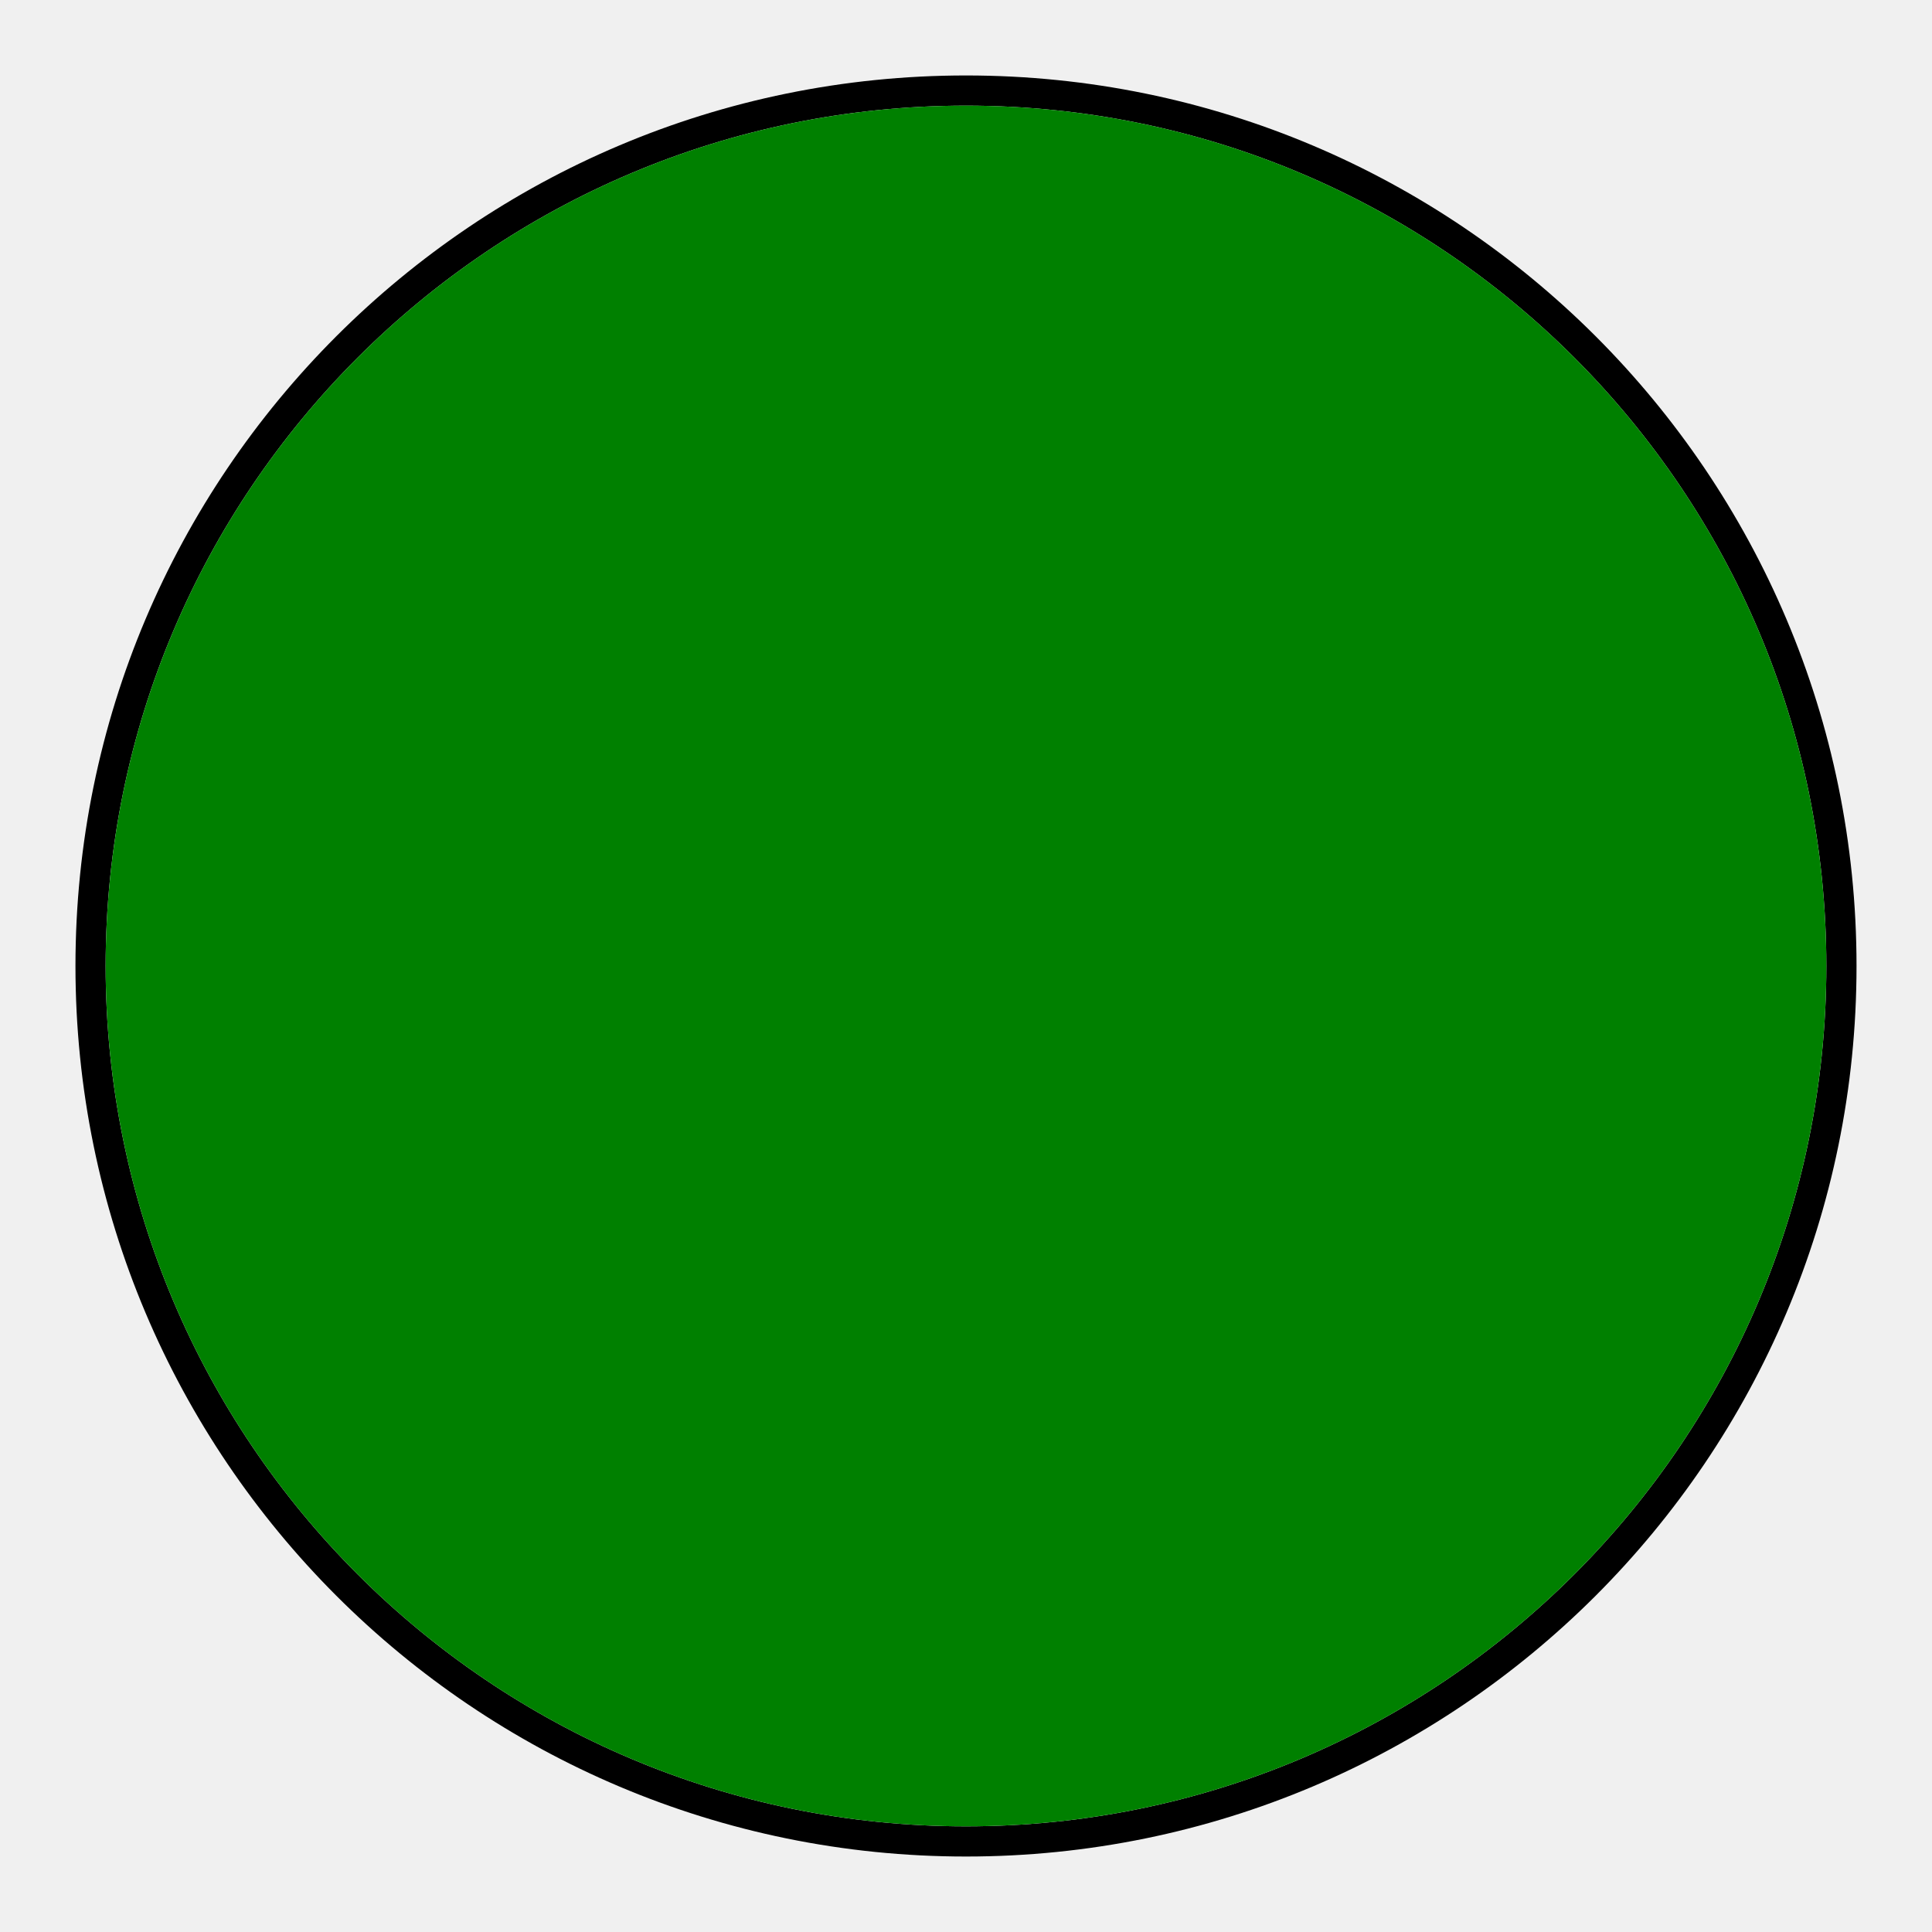
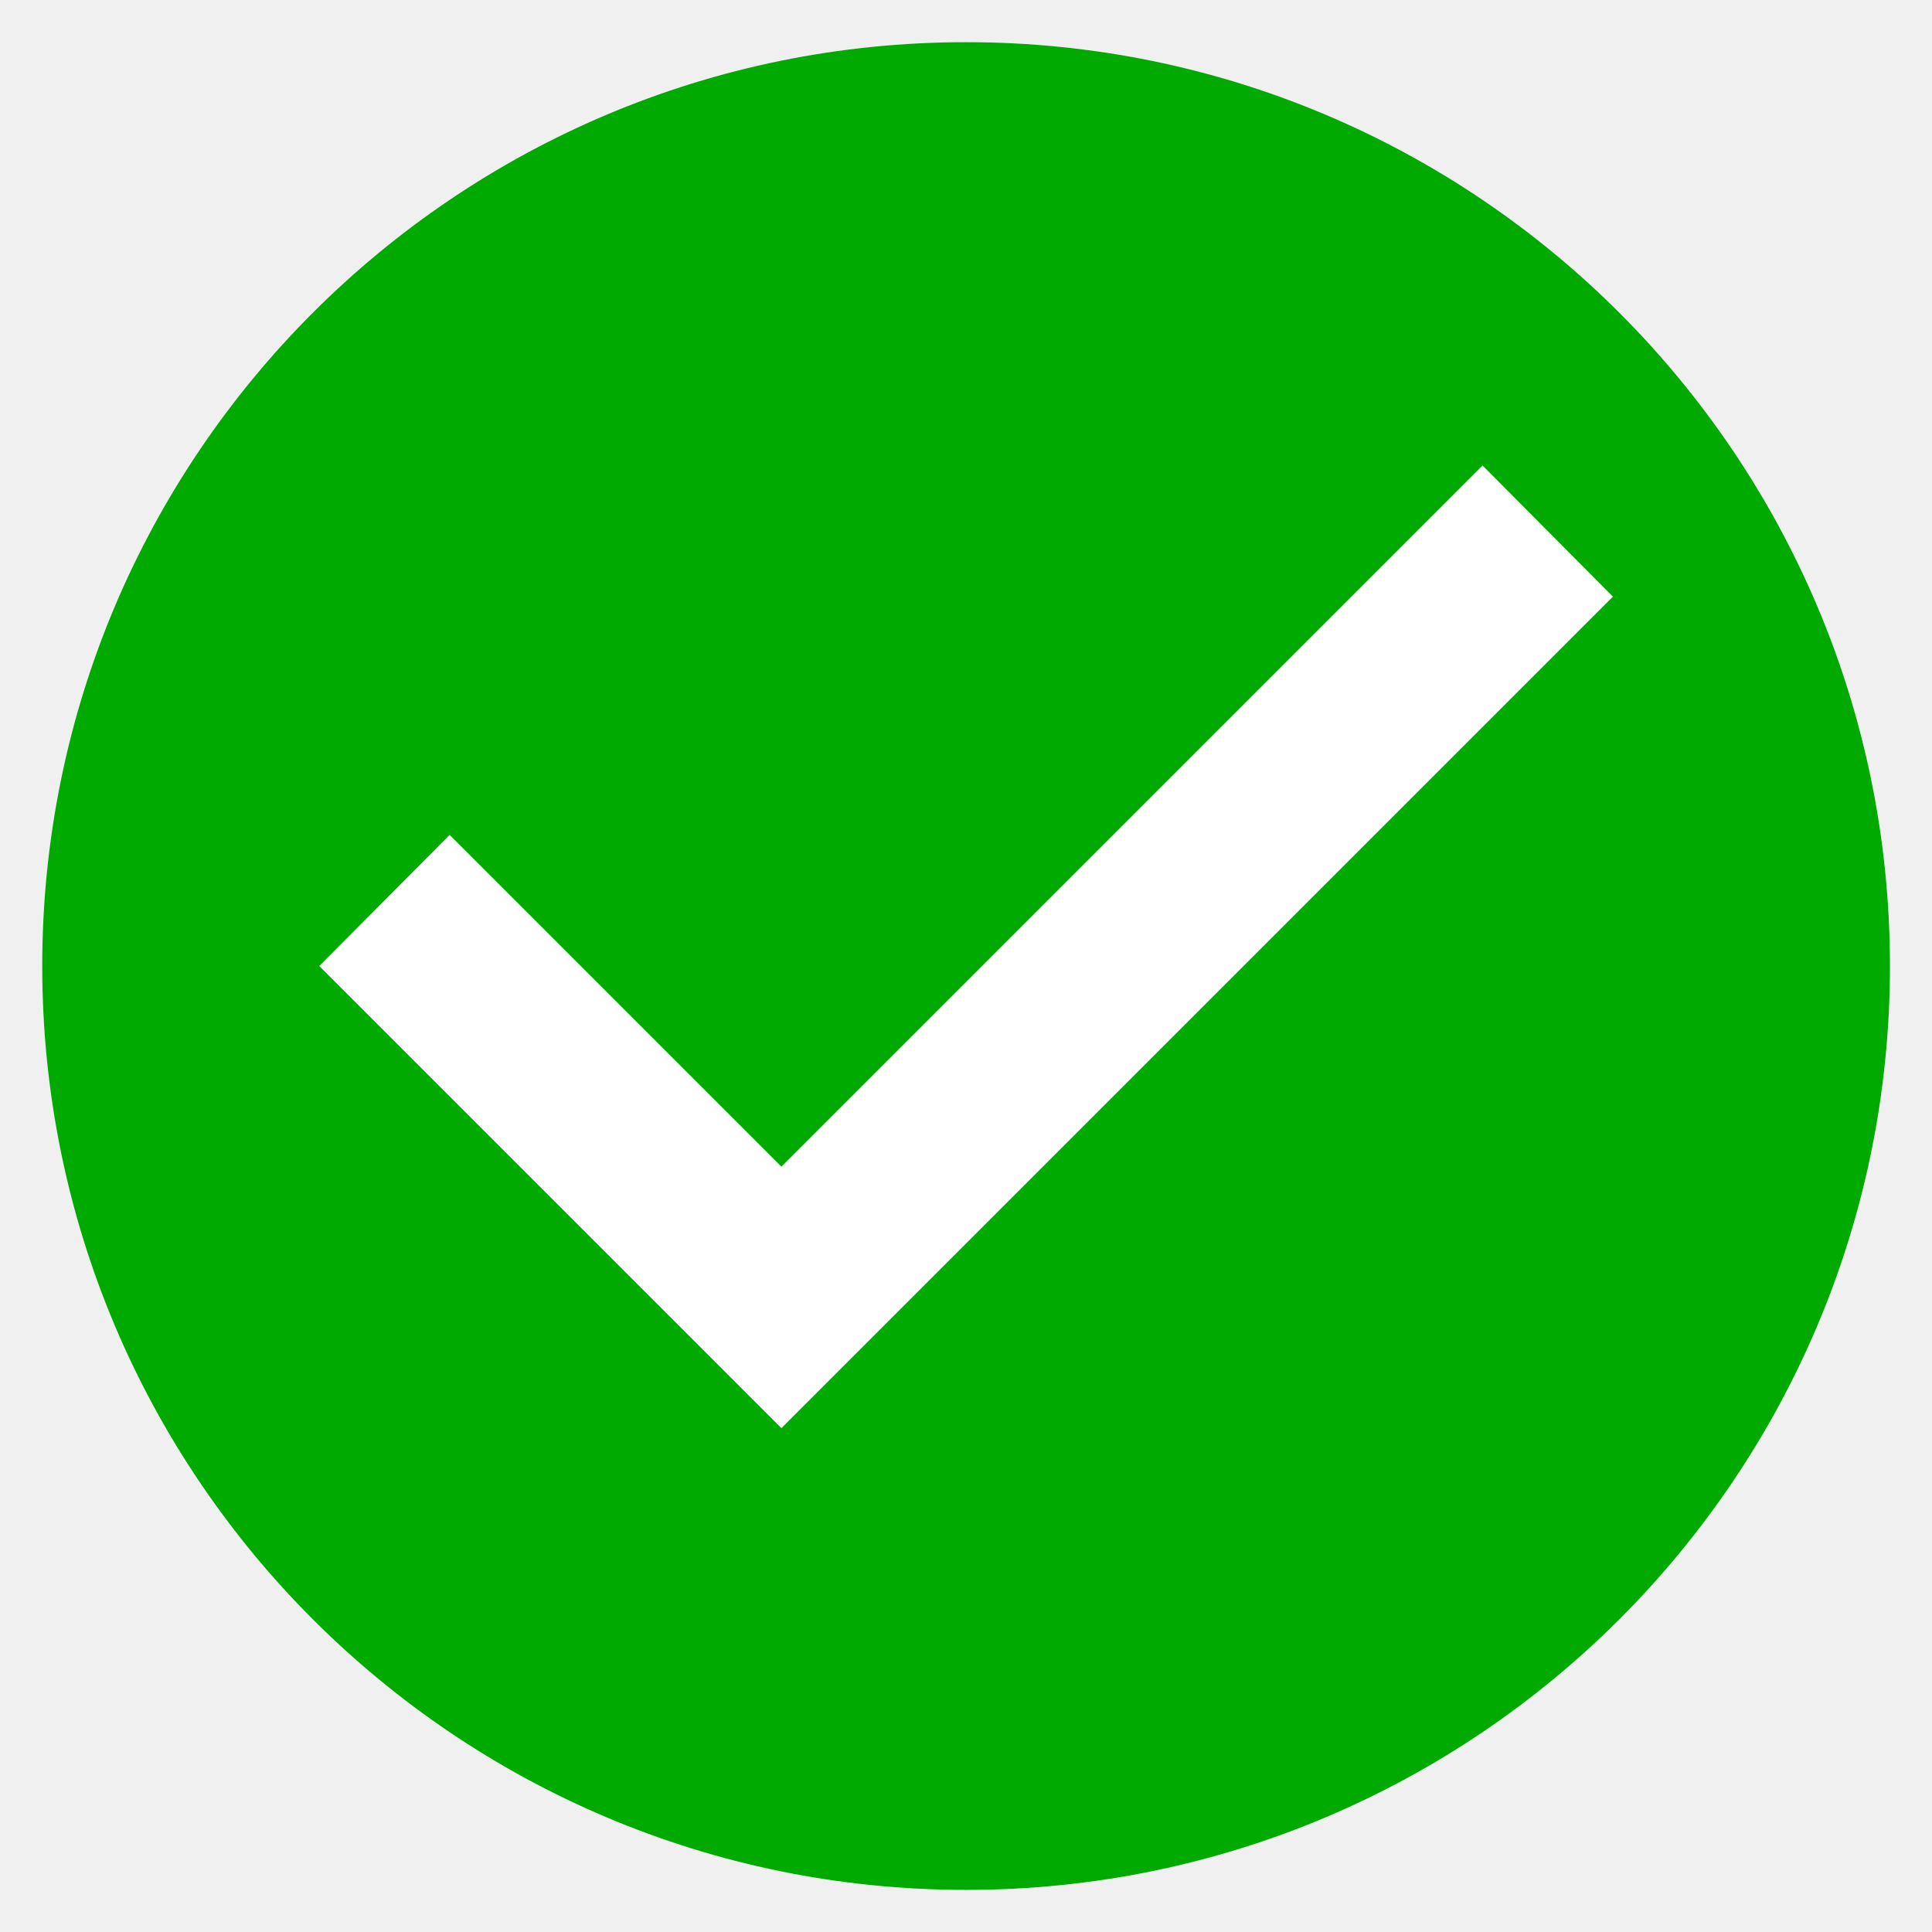
- <svg xmlns="http://www.w3.org/2000/svg" xmlns:xlink="http://www.w3.org/1999/xlink" width="32" height="32" viewBox="0 0 32 32" id="svg4608" version="1.1">
-   <defs id="defs4610">
-     <linearGradient gradientUnits="userSpaceOnUse" gradientTransform="matrix(0.08601431,0,0,0.06204487,-4.456773,1026.856)" y2="208.435" x2="190.753" y1="29.034" x1="190.753" id="linearGradient3081" xlink:href="#light90to0" />
-     <linearGradient id="light90to0">
-       <stop stop-color="#ffffff" stop-opacity="0.902" offset="0" id="stop1890" />
-       <stop stop-color="#ffffff" stop-opacity="0" offset="1" id="stop1892" />
-     </linearGradient>
-     <radialGradient r="166.474" fy="391.475" fx="124.572" cy="391.475" cx="123.887" gradientTransform="matrix(0.05518733,0.01742757,-0.00862198,0.02730305,8.709647,1029.562)" gradientUnits="userSpaceOnUse" id="radialGradient3079" xlink:href="#light90to0" />
-     <linearGradient gradientUnits="userSpaceOnUse" gradientTransform="matrix(0.07271942,0,0,0.07338818,-5.105431,1026.855)" y2="807.389" x2="343.004" y1="807.389" x1="60.551" id="linearGradient3077" xlink:href="#shadow100to0" />
-     <linearGradient id="shadow100to0">
-       <stop stop-color="#000000" offset="0" id="stop3425" />
-       <stop stop-color="#000000" stop-opacity="0" offset="1" id="stop3426" />
-     </linearGradient>
-     <radialGradient r="166.474" fy="391.475" fx="124.572" cy="391.475" cx="123.887" gradientTransform="matrix(0.5674544,0.1791961,-0.08865409,0.2807391,95.24075,37.81503)" gradientUnits="userSpaceOnUse" id="radialGradient2886" xlink:href="#light90to0" />
-     <linearGradient y2="346.104" x2="183.384" y1="18.164" x1="183.384" gradientUnits="userSpaceOnUse" id="linearGradient2888" xlink:href="#light90to0" />
-     <radialGradient r="166.474" fy="391.475" fx="124.572" cy="391.475" cx="123.887" gradientTransform="matrix(0.2066859,0.06526921,-0.03229078,0.1022546,60.3059,47.90361)" gradientUnits="userSpaceOnUse" id="radialGradient2892" xlink:href="#light90to0" />
-     <linearGradient y2="346.104" x2="183.384" y1="18.164" x1="183.384" gradientUnits="userSpaceOnUse" id="linearGradient2894" xlink:href="#light90to0" />
-     <radialGradient r="166.474" fy="391.475" fx="124.572" cy="391.475" cx="123.887" gradientTransform="matrix(0.2066859,0.06526921,-0.03229078,0.1022546,172.5762,129.0494)" gradientUnits="userSpaceOnUse" id="radialGradient2898" xlink:href="#light90to0" />
-     <linearGradient y2="346.104" x2="183.384" y1="18.164" x1="183.384" gradientUnits="userSpaceOnUse" id="linearGradient2900" xlink:href="#light90to0" />
-     <linearGradient gradientUnits="userSpaceOnUse" y2="650.92" x2="446.889" y1="65.168" x1="247.43" id="linearGradient2926" xlink:href="#shadow100to0" />
-     <linearGradient y2="1061.341" x2="345.053" y1="1061.341" x1="-35.432" gradientTransform="matrix(0.5509854,0,0,0.5560898,24.33569,25.45889)" gradientUnits="userSpaceOnUse" id="linearGradient2965" xlink:href="#shadow100to0" />
-     <radialGradient r="166.474" fy="391.475" fx="124.572" cy="391.475" cx="123.887" gradientTransform="matrix(0.5674544,0.1791961,-0.08865409,0.2807391,95.24075,37.81503)" gradientUnits="userSpaceOnUse" id="radialGradient2967" xlink:href="#light90to0" />
-     <linearGradient y2="346.104" x2="183.384" y1="18.164" x1="183.384" gradientUnits="userSpaceOnUse" id="linearGradient2969" xlink:href="#light90to0" />
-     <linearGradient y2="1061.341" x2="345.053" y1="1061.341" x1="-35.432" gradientTransform="matrix(0.2006873,0,0,0.2025465,34.47991,43.40309)" gradientUnits="userSpaceOnUse" id="linearGradient2971" xlink:href="#shadow100to0" />
-     <radialGradient r="166.474" fy="391.475" fx="124.572" cy="391.475" cx="123.887" gradientTransform="matrix(0.2066859,0.06526921,-0.03229078,0.1022546,60.3059,47.90361)" gradientUnits="userSpaceOnUse" id="radialGradient2973" xlink:href="#light90to0" />
-     <linearGradient y2="346.104" x2="183.384" y1="18.164" x1="183.384" gradientUnits="userSpaceOnUse" id="linearGradient2975" xlink:href="#light90to0" />
-     <linearGradient y2="1061.341" x2="345.053" y1="1061.341" x1="-35.432" gradientTransform="matrix(0.2006873,0,0,0.2025465,146.7501,124.5489)" gradientUnits="userSpaceOnUse" id="linearGradient2977" xlink:href="#shadow100to0" />
-     <radialGradient r="166.474" fy="391.475" fx="124.572" cy="391.475" cx="123.887" gradientTransform="matrix(0.2066859,0.06526921,-0.03229078,0.1022546,172.5762,129.0494)" gradientUnits="userSpaceOnUse" id="radialGradient2979" xlink:href="#light90to0" />
-     <linearGradient y2="346.104" x2="183.384" y1="18.164" x1="183.384" gradientUnits="userSpaceOnUse" id="linearGradient2981" xlink:href="#light90to0" />
-     <linearGradient y2="1061.341" x2="345.053" y1="1061.341" x1="-35.432" gradientTransform="matrix(0.5509854,0,0,0.5560898,24.33569,25.45889)" gradientUnits="userSpaceOnUse" id="linearGradient3018" xlink:href="#shadow100to0" />
-     <radialGradient r="166.474" fy="391.475" fx="124.572" cy="391.475" cx="123.887" gradientTransform="matrix(0.5674544,0.1791961,-0.08865409,0.2807391,95.24075,37.81503)" gradientUnits="userSpaceOnUse" id="radialGradient3020" xlink:href="#light90to0" />
-     <linearGradient y2="346.104" x2="183.384" y1="18.164" x1="183.384" gradientUnits="userSpaceOnUse" id="linearGradient3022" xlink:href="#light90to0" />
-     <linearGradient y2="1061.341" x2="345.053" y1="1061.341" x1="-35.432" gradientTransform="matrix(0.2006873,0,0,0.2025465,34.47991,43.40309)" gradientUnits="userSpaceOnUse" id="linearGradient3024" xlink:href="#shadow100to0" />
-     <radialGradient r="166.474" fy="391.475" fx="124.572" cy="391.475" cx="123.887" gradientTransform="matrix(0.2066859,0.06526921,-0.03229078,0.1022546,60.3059,47.90361)" gradientUnits="userSpaceOnUse" id="radialGradient3026" xlink:href="#light90to0" />
-     <linearGradient y2="346.104" x2="183.384" y1="18.164" x1="183.384" gradientUnits="userSpaceOnUse" id="linearGradient3028" xlink:href="#light90to0" />
-     <linearGradient y2="1061.341" x2="345.053" y1="1061.341" x1="-35.432" gradientTransform="matrix(0.2006873,0,0,0.2025465,146.7501,124.5489)" gradientUnits="userSpaceOnUse" id="linearGradient3030" xlink:href="#shadow100to0" />
-     <radialGradient r="166.474" fy="391.475" fx="124.572" cy="391.475" cx="123.887" gradientTransform="matrix(0.2066859,0.06526921,-0.03229078,0.1022546,172.5762,129.0494)" gradientUnits="userSpaceOnUse" id="radialGradient3032" xlink:href="#light90to0" />
-     <linearGradient y2="346.104" x2="183.384" y1="18.164" x1="183.384" gradientUnits="userSpaceOnUse" id="linearGradient3034" xlink:href="#light90to0" />
-     <linearGradient y2="1061.341" x2="345.053" y1="1061.341" x1="-35.432" gradientTransform="matrix(0.5509854,0,0,0.5560898,24.33569,25.45889)" gradientUnits="userSpaceOnUse" id="linearGradient4424" xlink:href="#shadow100to0" />
-     <radialGradient r="166.474" fy="391.475" fx="124.572" cy="391.475" cx="123.887" gradientTransform="matrix(0.5674544,0.1791961,-0.08865409,0.2807391,95.24075,37.81503)" gradientUnits="userSpaceOnUse" id="radialGradient2886-6" xlink:href="#light90to0" />
-     <linearGradient y2="346.104" x2="183.384" y1="18.164" x1="183.384" gradientUnits="userSpaceOnUse" id="linearGradient4427" xlink:href="#light90to0" />
-     <linearGradient y2="1061.341" x2="345.053" y1="1061.341" x1="-35.432" gradientTransform="matrix(0.2006873,0,0,0.2025465,34.47991,43.40309)" gradientUnits="userSpaceOnUse" id="linearGradient4429" xlink:href="#shadow100to0" />
-     <radialGradient r="166.474" fy="391.475" fx="124.572" cy="391.475" cx="123.887" gradientTransform="matrix(0.2066859,0.06526921,-0.03229078,0.1022546,60.3059,47.90361)" gradientUnits="userSpaceOnUse" id="radialGradient2892-4" xlink:href="#light90to0" />
-     <linearGradient y2="346.104" x2="183.384" y1="18.164" x1="183.384" gradientUnits="userSpaceOnUse" id="linearGradient4432" xlink:href="#light90to0" />
-     <linearGradient y2="1061.341" x2="345.053" y1="1061.341" x1="-35.432" gradientTransform="matrix(0.2006873,0,0,0.2025465,146.7501,124.5489)" gradientUnits="userSpaceOnUse" id="linearGradient4434" xlink:href="#shadow100to0" />
-     <radialGradient r="166.474" fy="391.475" fx="124.572" cy="391.475" cx="123.887" gradientTransform="matrix(0.2066859,0.06526921,-0.03229078,0.1022546,172.5762,129.0494)" gradientUnits="userSpaceOnUse" id="radialGradient2898-0" xlink:href="#light90to0" />
-     <linearGradient y2="346.104" x2="183.384" y1="18.164" x1="183.384" gradientUnits="userSpaceOnUse" id="linearGradient4437" xlink:href="#light90to0" />
-     <linearGradient gradientUnits="userSpaceOnUse" y2="650.92" x2="446.889" y1="65.168" x1="247.43" id="linearGradient4439" xlink:href="#shadow100to0" />
-     <linearGradient y2="1061.341" x2="345.053" y1="1061.341" x1="-35.432" gradientTransform="matrix(0.5509854,0,0,0.5560898,24.33569,25.45889)" gradientUnits="userSpaceOnUse" id="linearGradient4441" xlink:href="#shadow100to0" />
-     <radialGradient r="166.474" fy="391.475" fx="124.572" cy="391.475" cx="123.887" gradientTransform="matrix(0.5674544,0.1791961,-0.08865409,0.2807391,95.24075,37.81503)" gradientUnits="userSpaceOnUse" id="radialGradient2967-0" xlink:href="#light90to0" />
-     <linearGradient y2="346.104" x2="183.384" y1="18.164" x1="183.384" gradientUnits="userSpaceOnUse" id="linearGradient4444" xlink:href="#light90to0" />
-     <linearGradient y2="1061.341" x2="345.053" y1="1061.341" x1="-35.432" gradientTransform="matrix(0.2006873,0,0,0.2025465,34.47991,43.40309)" gradientUnits="userSpaceOnUse" id="linearGradient4446" xlink:href="#shadow100to0" />
-     <radialGradient r="166.474" fy="391.475" fx="124.572" cy="391.475" cx="123.887" gradientTransform="matrix(0.2066859,0.06526921,-0.03229078,0.1022546,60.3059,47.90361)" gradientUnits="userSpaceOnUse" id="radialGradient2973-4" xlink:href="#light90to0" />
-     <linearGradient y2="346.104" x2="183.384" y1="18.164" x1="183.384" gradientUnits="userSpaceOnUse" id="linearGradient4449" xlink:href="#light90to0" />
-     <linearGradient y2="1061.341" x2="345.053" y1="1061.341" x1="-35.432" gradientTransform="matrix(0.2006873,0,0,0.2025465,146.7501,124.5489)" gradientUnits="userSpaceOnUse" id="linearGradient4451" xlink:href="#shadow100to0" />
-     <radialGradient r="166.474" fy="391.475" fx="124.572" cy="391.475" cx="123.887" gradientTransform="matrix(0.2066859,0.06526921,-0.03229078,0.1022546,172.5762,129.0494)" gradientUnits="userSpaceOnUse" id="radialGradient2979-6" xlink:href="#light90to0" />
-     <linearGradient y2="346.104" x2="183.384" y1="18.164" x1="183.384" gradientUnits="userSpaceOnUse" id="linearGradient4454" xlink:href="#light90to0" />
-     <linearGradient y2="1061.341" x2="345.053" y1="1061.341" x1="-35.432" gradientTransform="matrix(0.5509854,0,0,0.5560898,24.33569,25.45889)" gradientUnits="userSpaceOnUse" id="linearGradient4456" xlink:href="#shadow100to0" />
-     <radialGradient r="166.474" fy="391.475" fx="124.572" cy="391.475" cx="123.887" gradientTransform="matrix(0.5674544,0.1791961,-0.08865409,0.2807391,95.24075,37.81503)" gradientUnits="userSpaceOnUse" id="radialGradient3020-2" xlink:href="#light90to0" />
-     <linearGradient y2="346.104" x2="183.384" y1="18.164" x1="183.384" gradientUnits="userSpaceOnUse" id="linearGradient4459" xlink:href="#light90to0" />
-     <linearGradient y2="1061.341" x2="345.053" y1="1061.341" x1="-35.432" gradientTransform="matrix(0.2006873,0,0,0.2025465,34.47991,43.40309)" gradientUnits="userSpaceOnUse" id="linearGradient4461" xlink:href="#shadow100to0" />
-     <radialGradient r="166.474" fy="391.475" fx="124.572" cy="391.475" cx="123.887" gradientTransform="matrix(0.2066859,0.06526921,-0.03229078,0.1022546,60.3059,47.90361)" gradientUnits="userSpaceOnUse" id="radialGradient3026-6" xlink:href="#light90to0" />
-     <linearGradient y2="346.104" x2="183.384" y1="18.164" x1="183.384" gradientUnits="userSpaceOnUse" id="linearGradient4464" xlink:href="#light90to0" />
-     <linearGradient y2="1061.341" x2="345.053" y1="1061.341" x1="-35.432" gradientTransform="matrix(0.2006873,0,0,0.2025465,146.7501,124.5489)" gradientUnits="userSpaceOnUse" id="linearGradient4466" xlink:href="#shadow100to0" />
-     <radialGradient r="166.474" fy="391.475" fx="124.572" cy="391.475" cx="123.887" gradientTransform="matrix(0.2066859,0.06526921,-0.03229078,0.1022546,172.5762,129.0494)" gradientUnits="userSpaceOnUse" id="radialGradient3032-7" xlink:href="#light90to0" />
-     <linearGradient y2="346.104" x2="183.384" y1="18.164" x1="183.384" gradientUnits="userSpaceOnUse" id="linearGradient4469" xlink:href="#light90to0" />
-   </defs>
-   <g id="layer1" transform="translate(0,-1020.362)">
-     <g transform="translate(-855.7721,476.7989)" id="layer1-1">
-       <circle id="path6585-5-9-3-3" style="opacity:1;fill:#ffffff;fill-opacity:1;stroke:#000000;stroke-width:0.5;stroke-linejoin:bevel;stroke-miterlimit:4;stroke-dasharray:none;stroke-opacity:1" r="14.5" cy="559.563" cx="871.772" />
-       <circle id="path6585-5-9-3-6" style="opacity:1;fill:#008000;fill-opacity:1;stroke:none;stroke-width:0.5;stroke-linejoin:bevel;stroke-miterlimit:4;stroke-dasharray:none;stroke-opacity:1" cy="559.563" cx="871.772" r="14.25" />
+ <svg xmlns="http://www.w3.org/2000/svg" id="svg879" version="1.1" viewBox="0 0 6.085 6.085" height="23" width="23">
+   <defs id="defs873" />
+   <g transform="translate(0,-292.2375)" id="layer1">
+     <g transform="matrix(1.222094,0,0,1.222094,0.3040779,-64.80015)" id="g818">
+       <g id="g849">
+         <circle style="opacity:1;fill:#ffffff;fill-opacity:1;stroke:none;stroke-width:2.015;stroke-miterlimit:4;stroke-dasharray:none;stroke-opacity:1" id="path845" cx="2.241" cy="294.642" r="2.381" />
+         <path d="m 1.765,295.833 -1.191,-1.191 0.336,-0.338 0.855,0.855 1.807,-1.807 0.336,0.338 m -1.667,-1.429 a 2.381,2.381 0 0 0 -2.381,2.381 2.381,2.381 0 0 0 2.381,2.381 2.381,2.381 0 0 0 2.381,-2.381 2.381,2.381 0 0 0 -2.381,-2.381 z" id="path4" style="fill:#00aa00;fill-opacity:1;stroke-width:1.125" />
+       </g>
    </g>
  </g>
</svg>
